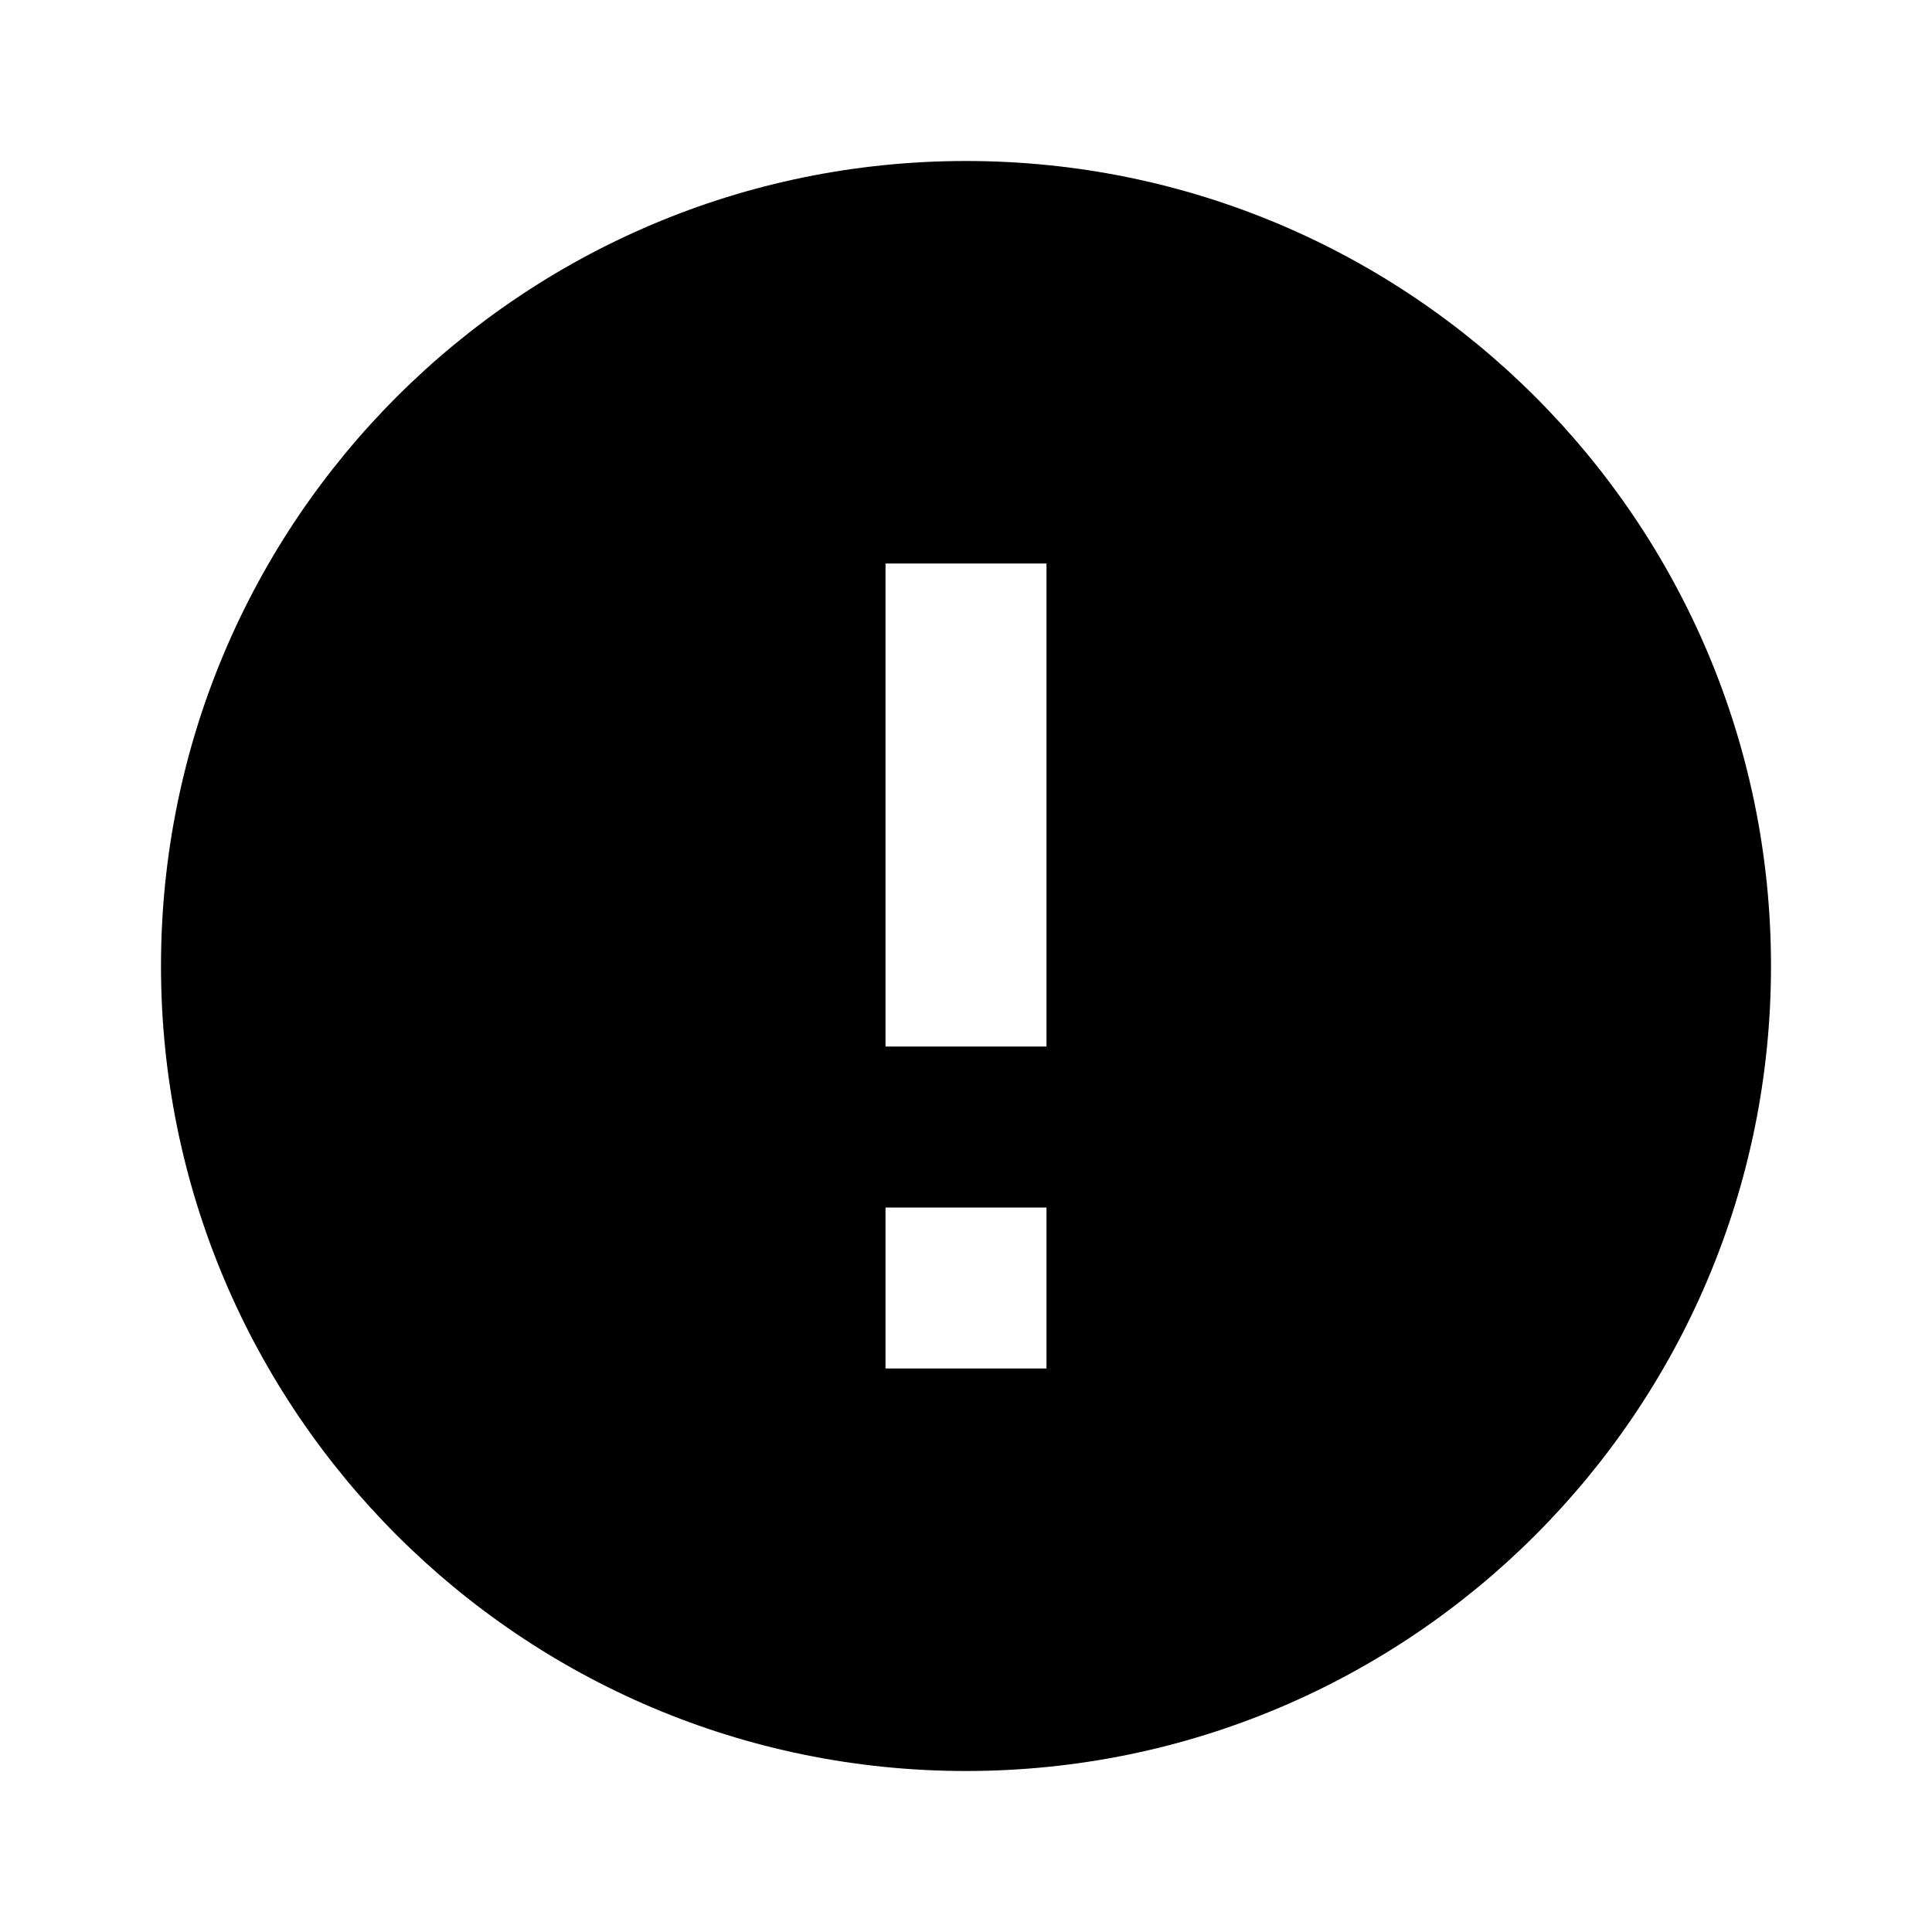
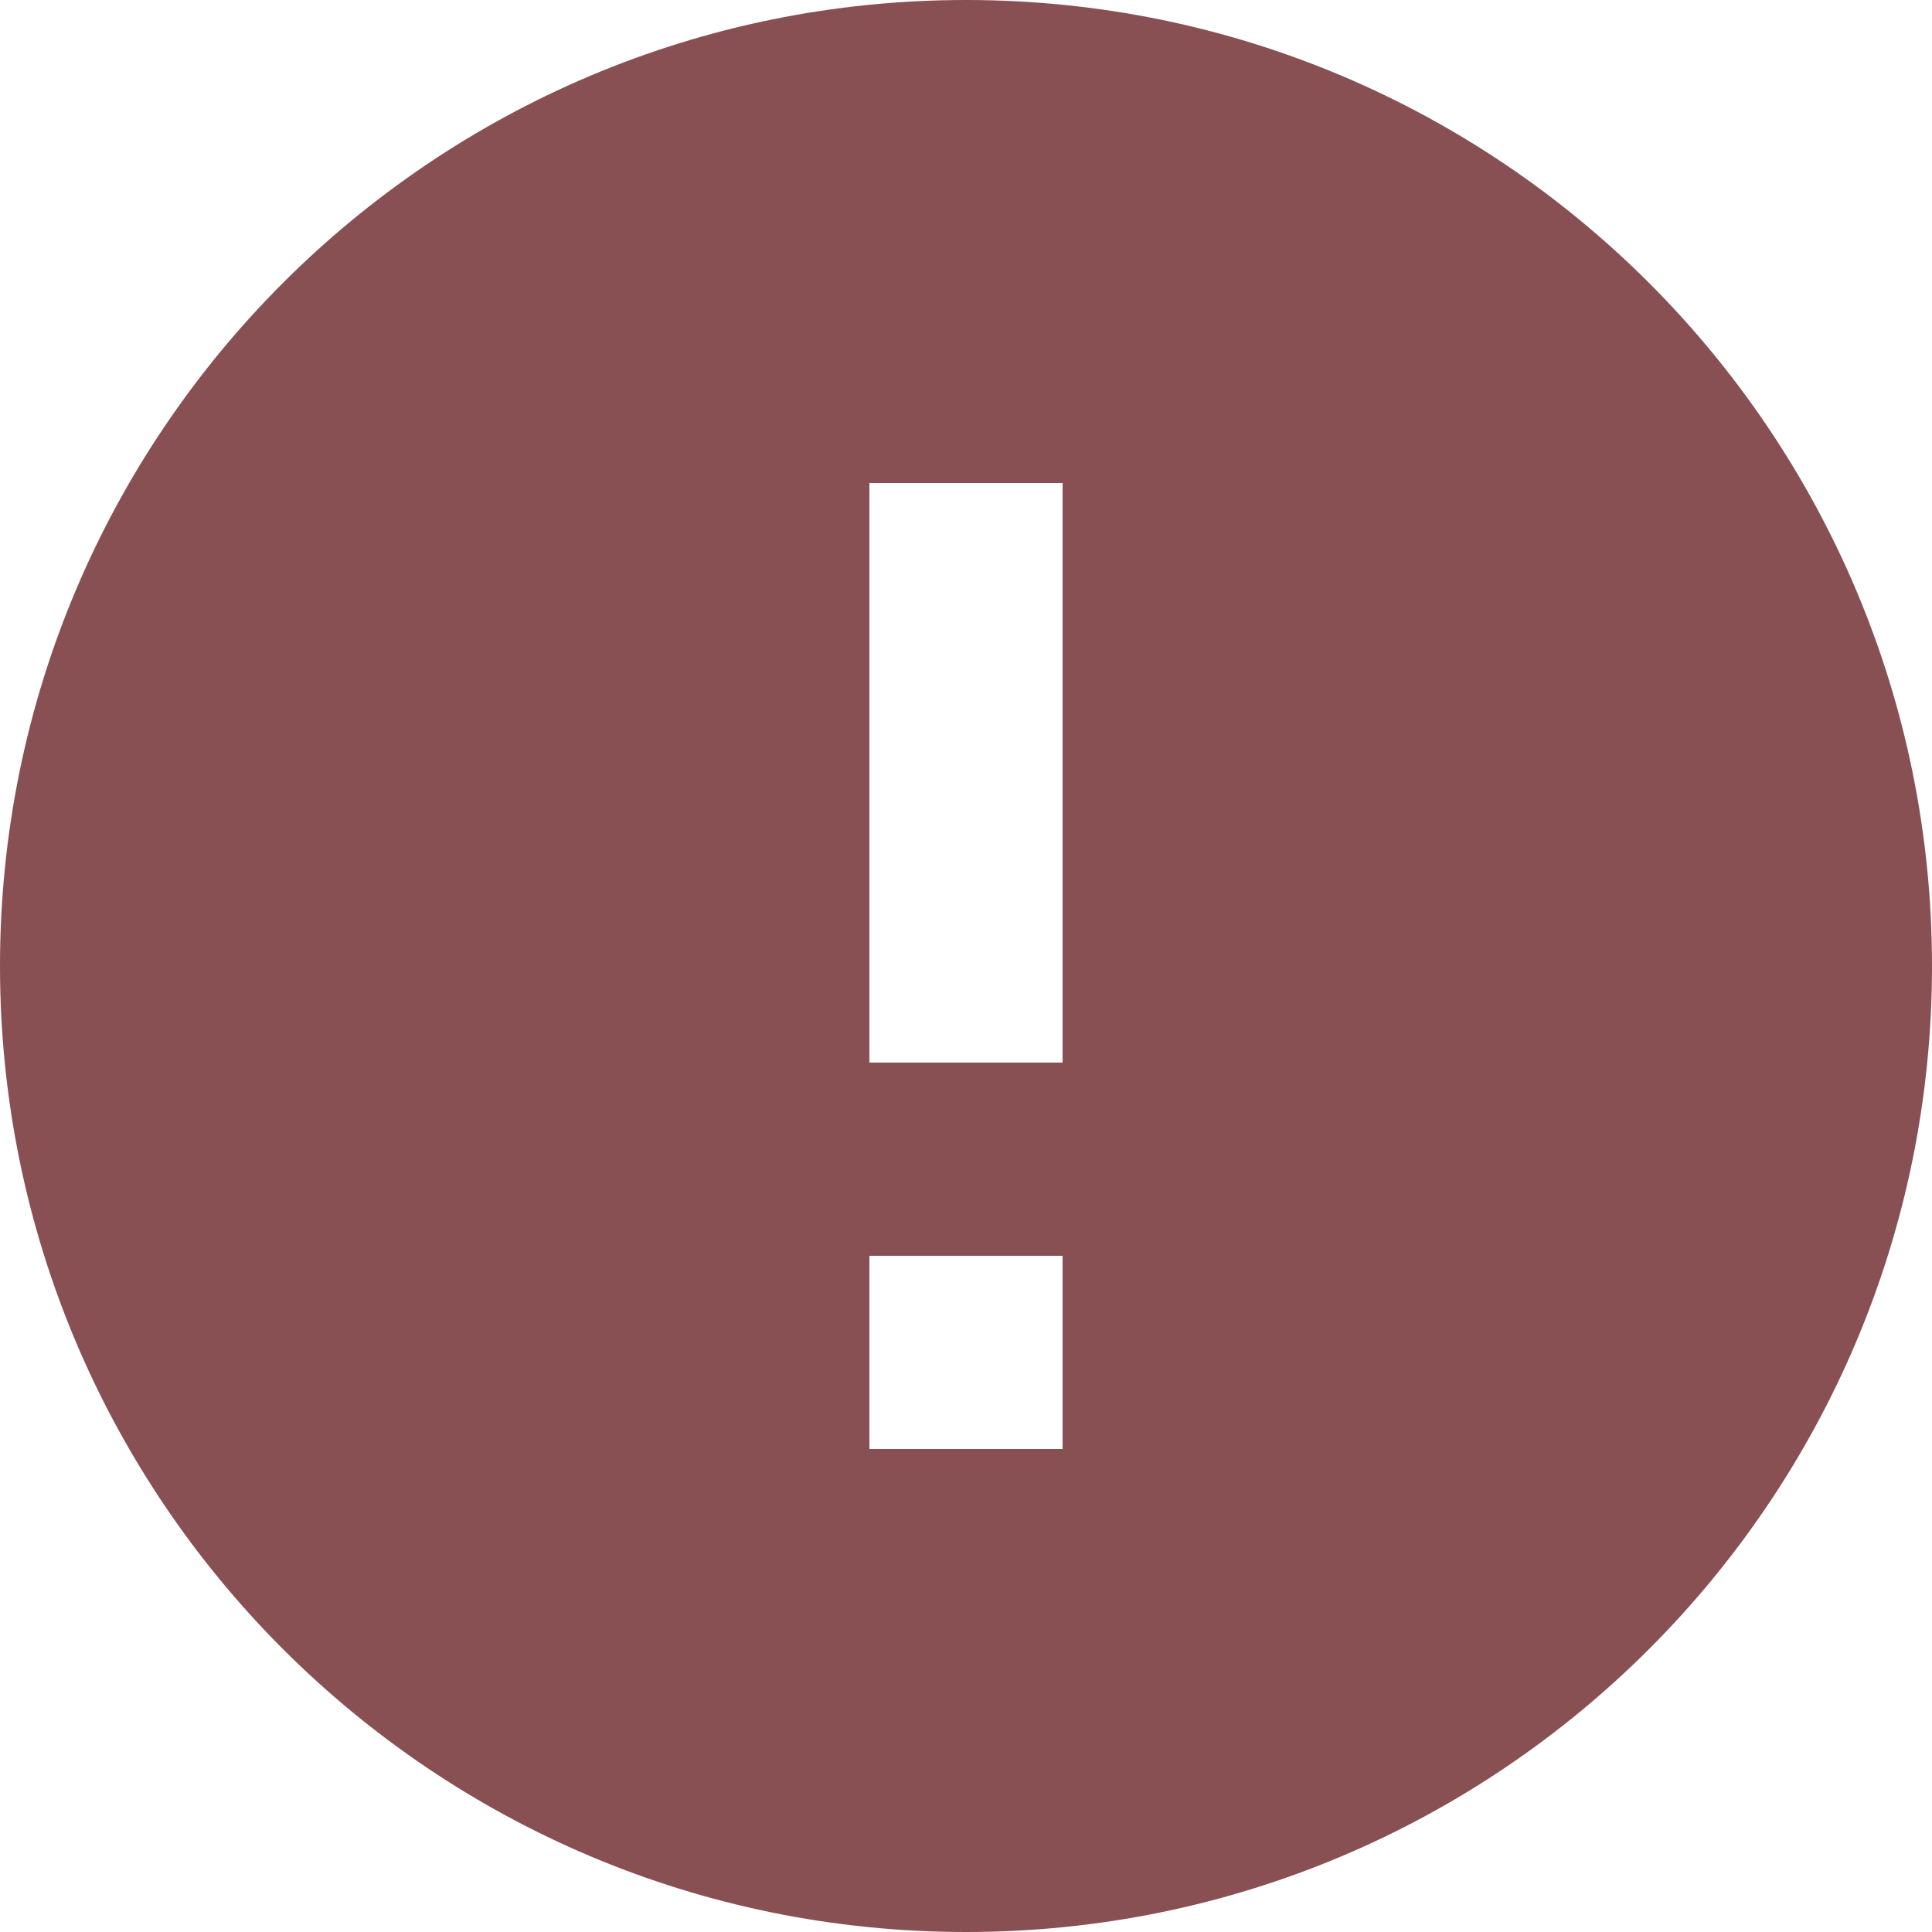
- <svg xmlns="http://www.w3.org/2000/svg" version="1.1" width="24" height="24" viewBox="0 0 24 24">
-   <path d="M13,13H11V7H13M13,17H11V15H13M12,2A10,10 0 0,0 2,12A10,10 0 0,0 12,22A10,10 0 0,0 22,12A10,10 0 0,0 12,2Z" />
+ <svg xmlns="http://www.w3.org/2000/svg" width="12" height="12" viewBox="0 0 12 12">
+   <defs>
+     <style>.a{fill:#885053;}</style>
+   </defs>
+   <path class="a" d="M8.6,8.6H7.4V5H8.6m0,6H7.4V9.8H8.6M8,2a6,6,0,1,0,6,6A6,6,0,0,0,8,2Z" transform="translate(-2 -2)" />
</svg>
